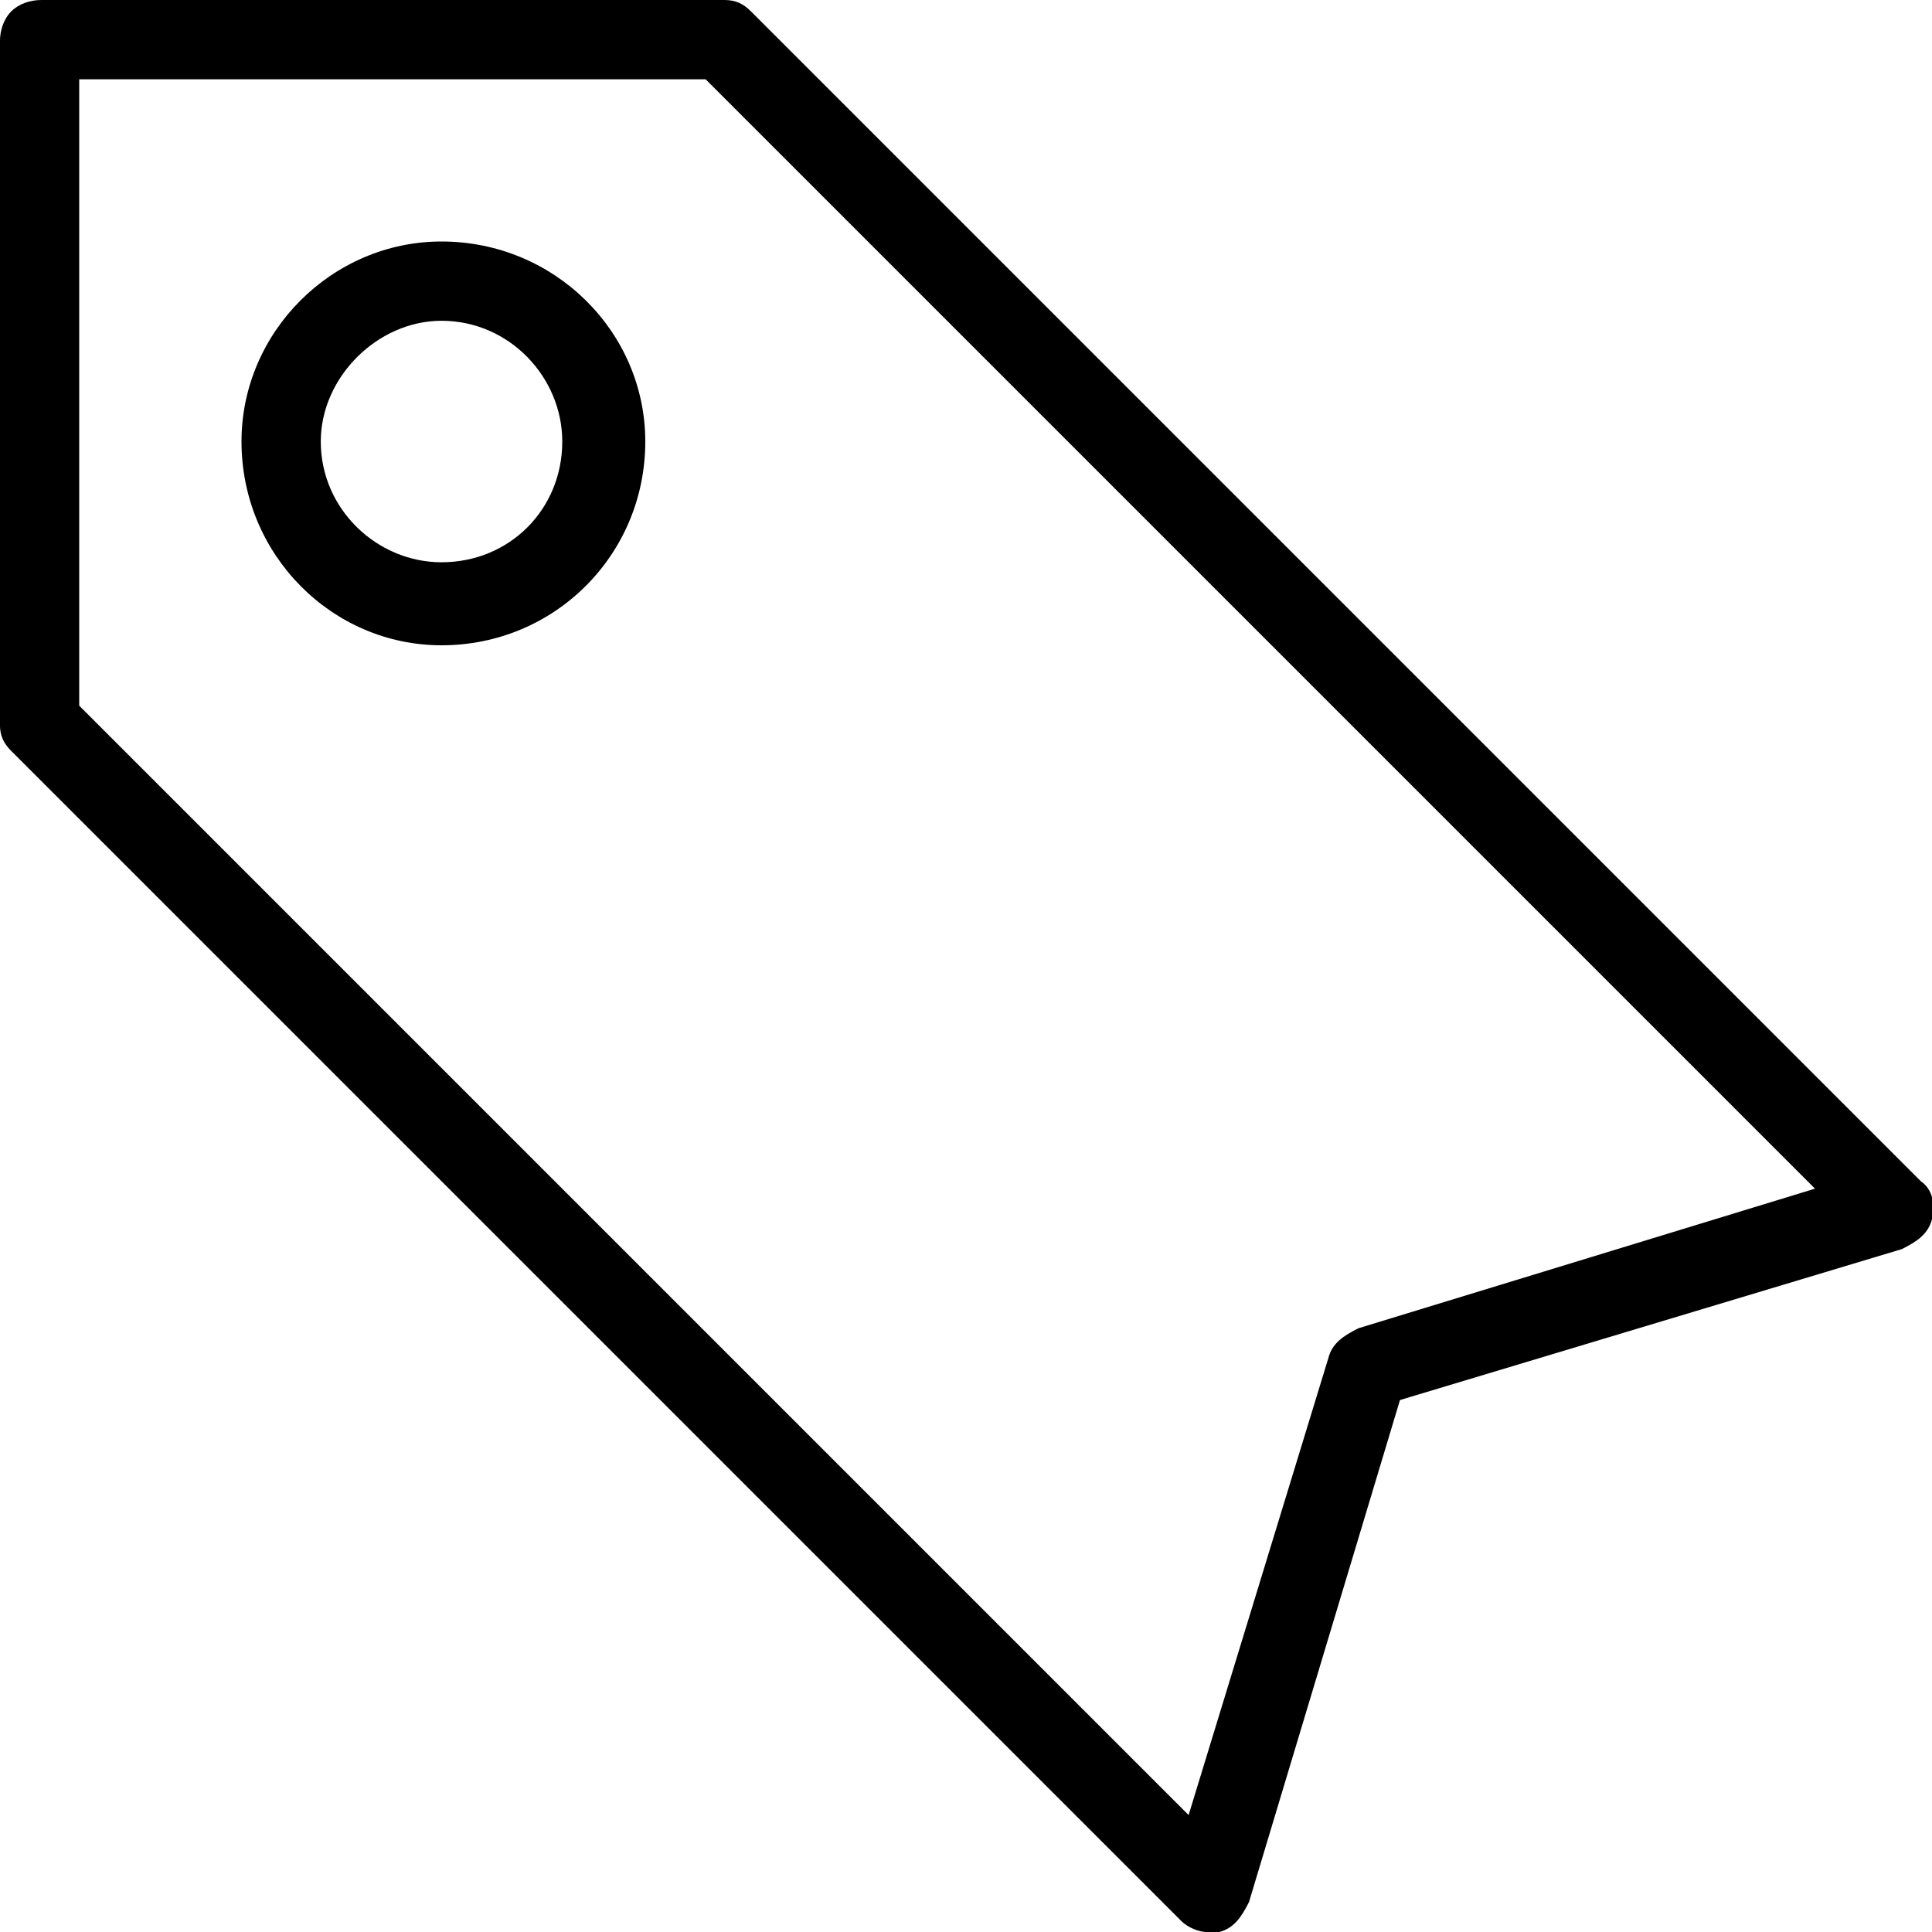
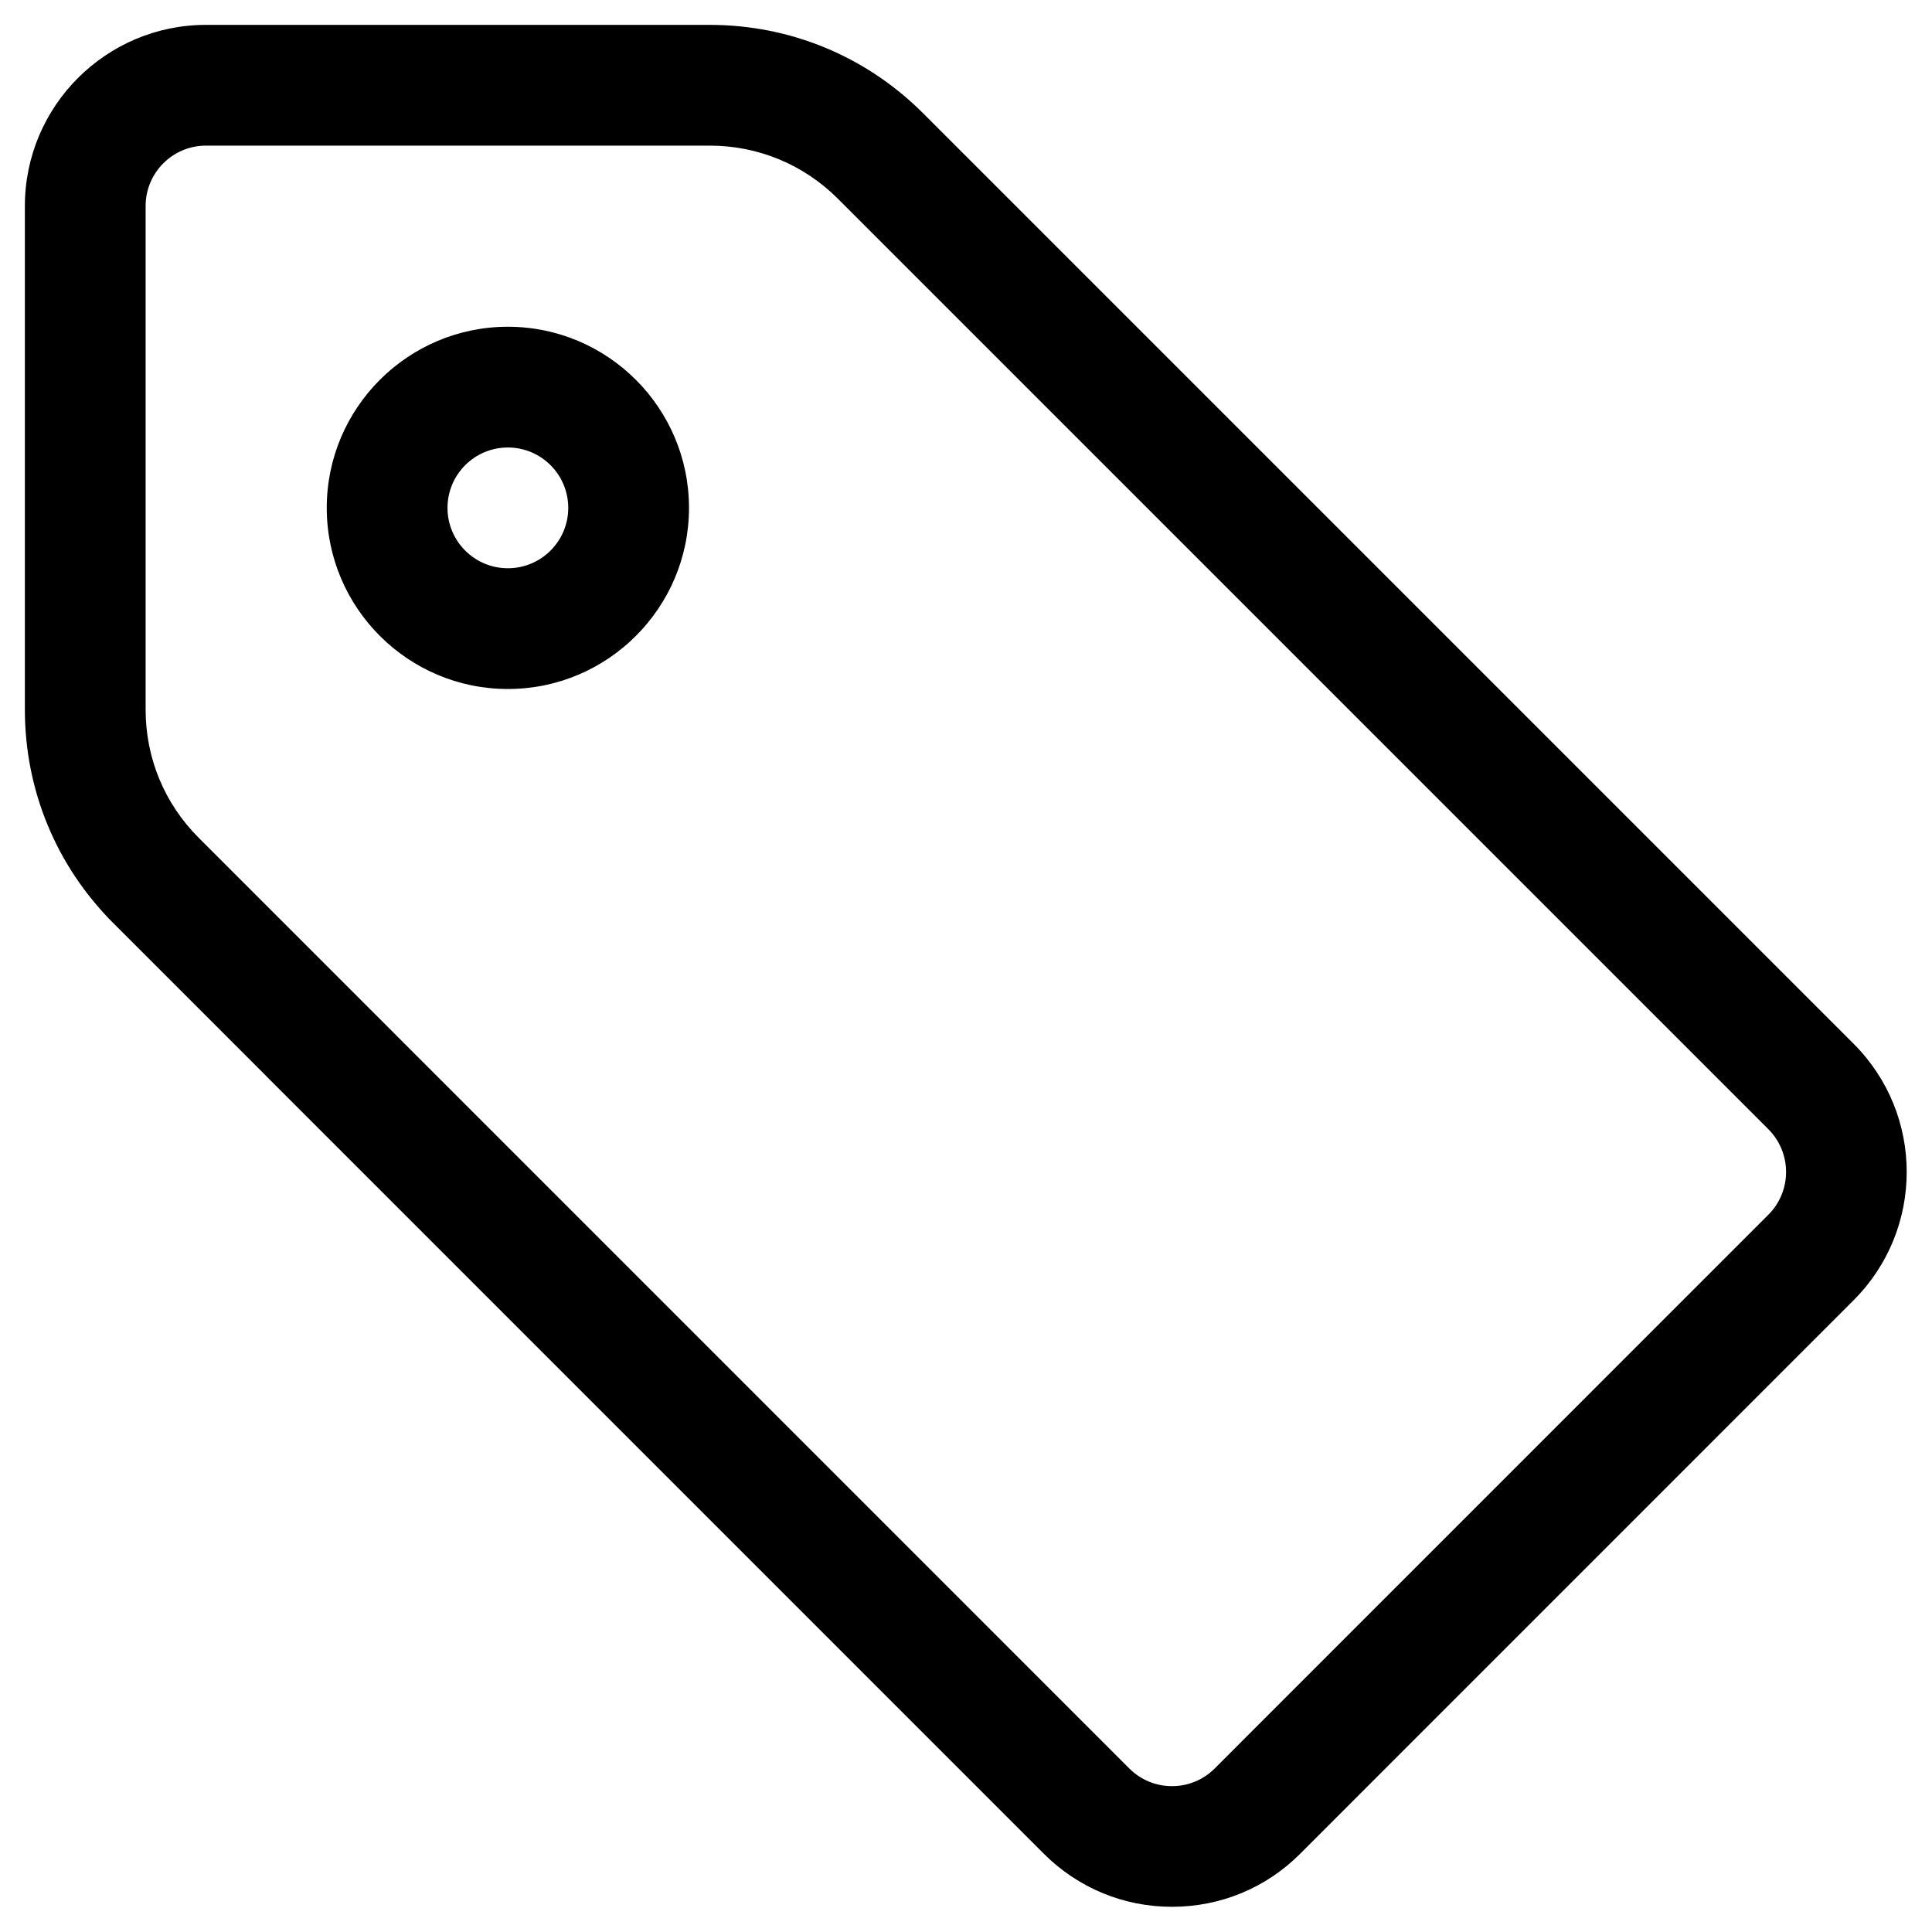
- <svg xmlns="http://www.w3.org/2000/svg" version="1.1" width="32" height="32" viewBox="0 0 32 32">
-   <path d="M31.813 19.563l-19.375-19.375c-0.125-0.125-0.25-0.188-0.438-0.188h-11.313c-0.188 0-0.375 0.063-0.5 0.188s-0.188 0.313-0.188 0.5v11.313c0 0.188 0.063 0.313 0.188 0.438l19.375 19.375c0.125 0.125 0.313 0.188 0.438 0.188 0.063 0 0.125 0 0.188 0 0.25-0.063 0.375-0.25 0.5-0.5l2.5-8.313 8.313-2.5c0.25-0.125 0.438-0.25 0.5-0.5s0-0.5-0.188-0.625zM22.5 22c-0.25 0.125-0.438 0.25-0.5 0.5l-2.313 7.563-18.375-18.375v-10.375h10.375l18.375 18.375zM7.313 4c-1.813 0-3.313 1.5-3.313 3.313 0 1.875 1.5 3.375 3.313 3.375 1.875 0 3.375-1.5 3.375-3.375 0-1.813-1.5-3.313-3.375-3.313zM7.313 9.313c-1.063 0-2-0.875-2-2 0-1.063 0.938-2 2-2 1.125 0 2 0.938 2 2 0 1.125-0.875 2-2 2z" />
+ <svg xmlns="http://www.w3.org/2000/svg" viewBox="0 0 24 24">
+   <path d="M14.559 23.687c-.601 0-1.166-.234-1.591-.658L1.407 11.467C.699 10.758.309 9.817.309 8.816V2.559c0-1.241 1.009-2.25 2.25-2.25h6.257c1.001 0 1.943.39 2.651 1.098l11.561 11.561c.877.877.877 2.304 0 3.182l-6.879 6.88c-.424.424-.989.657-1.59.657zm-12-21.878c-.414 0-.75.336-.75.75v6.257c0 .601.234 1.166.659 1.591l11.561 11.562c.141.141.329.219.53.219s.389-.078.53-.219l6.879-6.88c.292-.292.292-.768 0-1.061L10.407 2.467c-.425-.424-.99-.658-1.59-.658H2.559z" />
+   <path d="M6.309 8.559c-1.241 0-2.25-1.009-2.25-2.25s1.009-2.25 2.25-2.25 2.25 1.009 2.25 2.25-1.009 2.25-2.25 2.25zm0-3c-.414 0-.75.336-.75.75s.336.75.75.75.75-.336.75-.75-.336-.75-.75-.75z" />
</svg>
